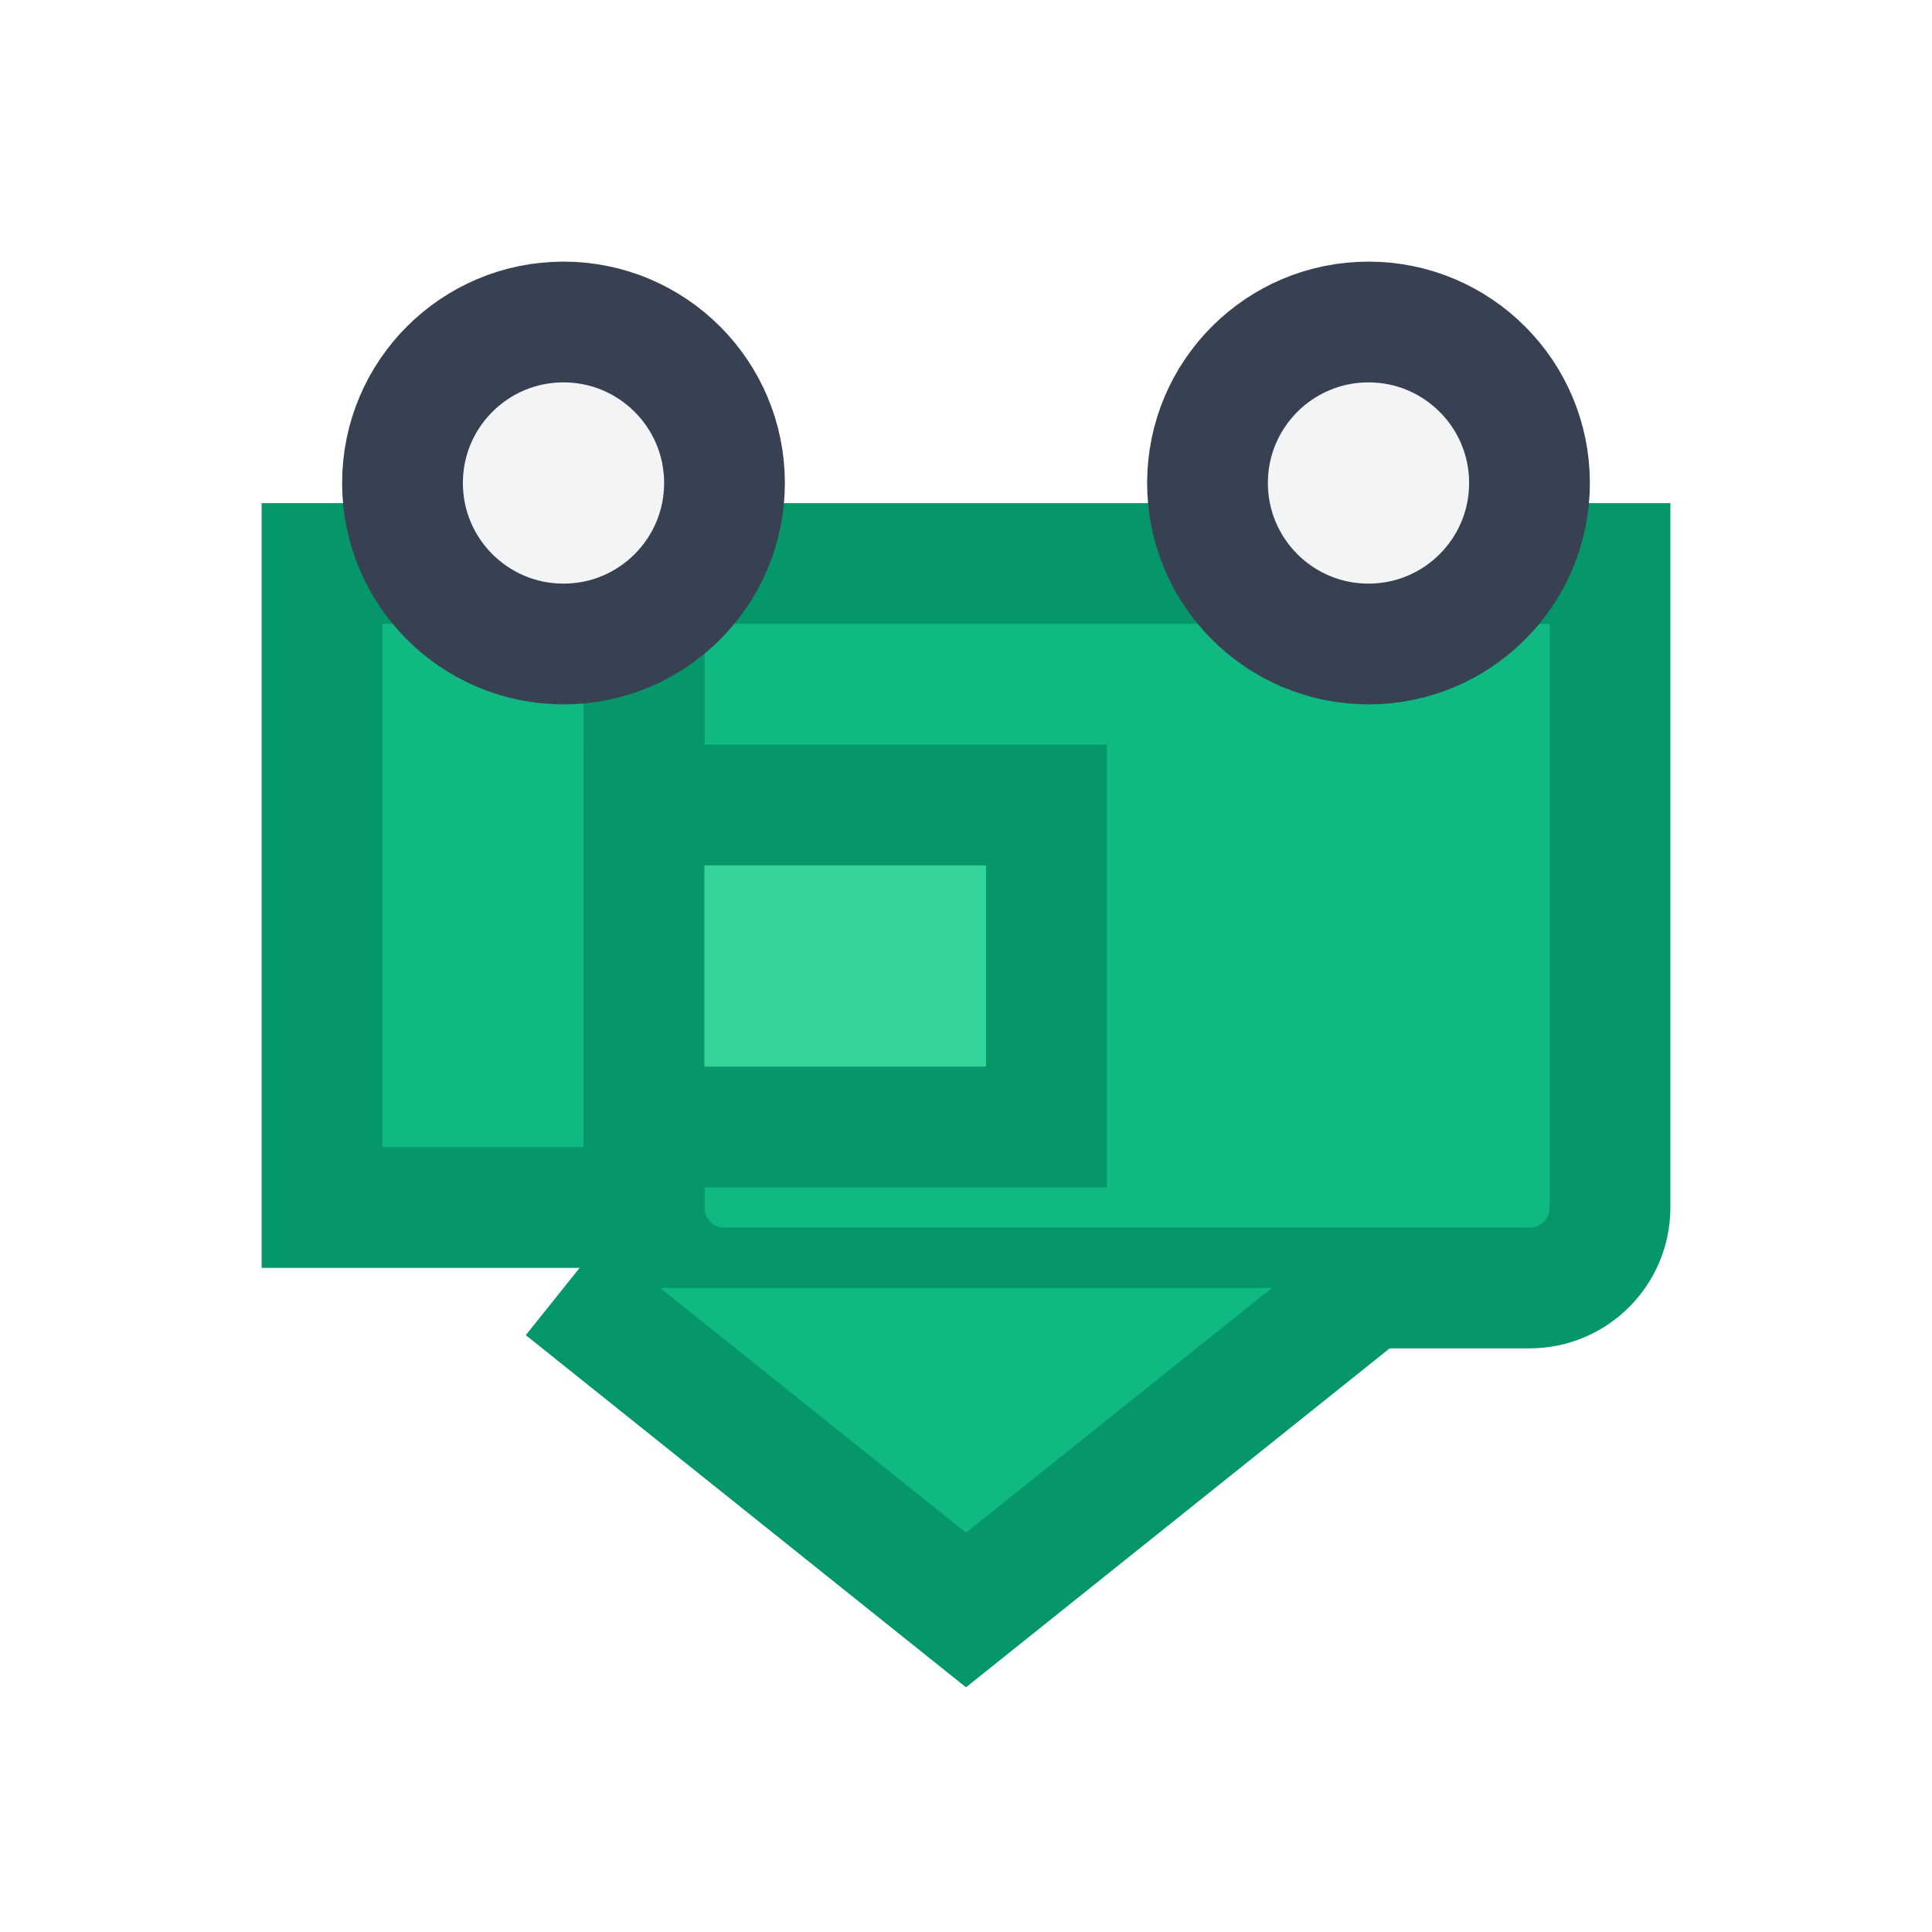
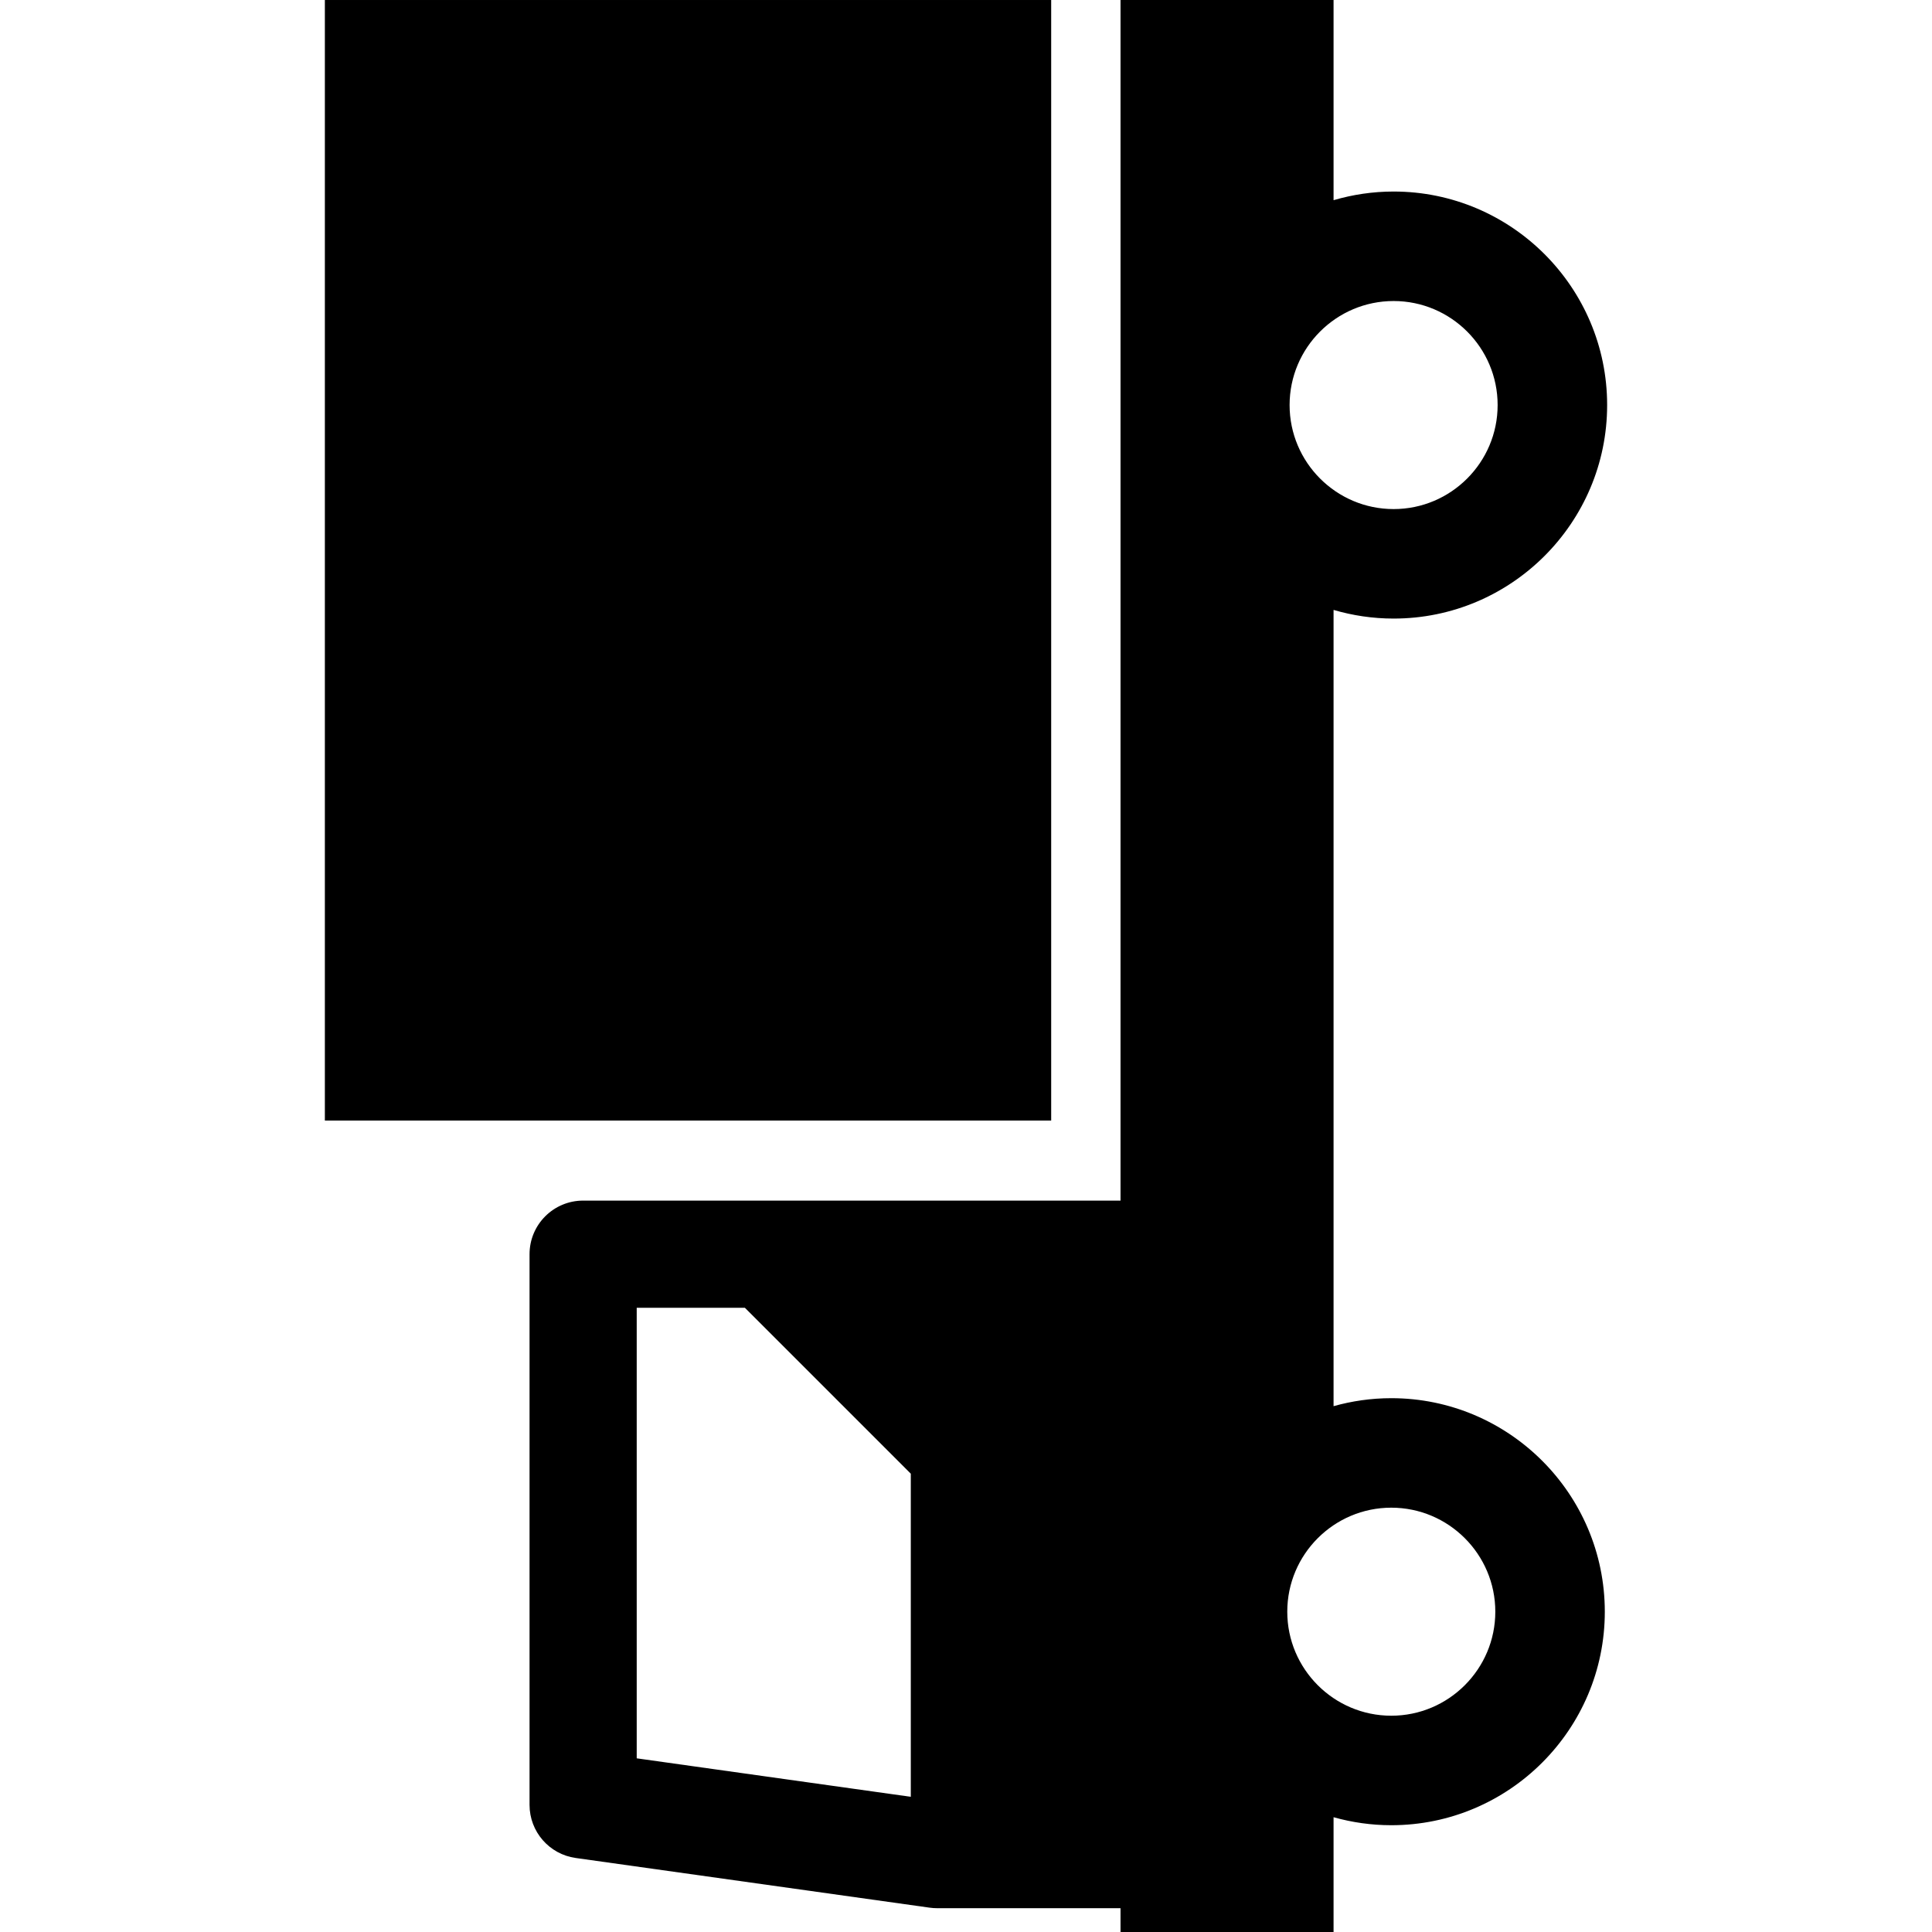
- <svg xmlns="http://www.w3.org/2000/svg" width="24" height="24" viewBox="0 0 24 24" fill="none">
-   <path d="M16 16H9C8.448 16 8 15.552 8 15V7H20V15C20 15.552 19.552 16 19 16H16Z" fill="#10b981" stroke="#059669" stroke-width="1.5" />
-   <rect x="4" y="7" width="4" height="8" fill="#10b981" stroke="#059669" stroke-width="1.5" />
-   <rect x="8" y="10" width="5" height="4" fill="#34d399" stroke="#059669" stroke-width="1.5" />
-   <circle cx="7" cy="6" r="2" fill="#f3f4f6" stroke="#374151" stroke-width="1.5" />
-   <circle cx="17" cy="6" r="2" fill="#f3f4f6" stroke="#374151" stroke-width="1.5" />
-   <path d="M7 16L12 20L17 16" fill="#10b981" stroke="#059669" stroke-width="1.5" />
+ <svg xmlns="http://www.w3.org/2000/svg" version="1.1" id="Capa_1" viewBox="0 0 414.638 414.638" xml:space="preserve">
+   <g transform="rotate(270, 207.319, 207.319)">
+     <rect x="174.151" y="69.721" style="stroke:#000000;stroke-width:0;stroke-linecap:round;stroke-linejoin:round;" width="240.486" height="155.879" />
+     <path style="stroke:#000000;stroke-width:0;stroke-linecap:round;stroke-linejoin:round;" d="M156.969,125.149   c0-6.352-5.148-11.5-11.5-11.5H27.275c-5.733,0-10.591,4.224-11.389,9.901L5.22,199.529c-0.074,0.529-0.111,1.063-0.111,1.599   v39.355H0v45.721h24.634c-1.109,3.943-1.716,8.096-1.716,12.389c0,25.268,20.557,45.824,45.824,45.824   c25.268,0,45.824-20.557,45.824-45.824c0-4.293-0.606-8.445-1.716-12.389h170.89c-1.201,4.092-1.857,8.414-1.857,12.889   c0,25.268,20.557,45.824,45.824,45.824c25.268,0,45.825-20.557,45.825-45.824c0-4.475-0.656-8.797-1.858-12.889h42.963v-45.721   H156.969V125.149z M68.742,320.917c-12.31,0-22.324-10.015-22.324-22.324c0-12.31,10.015-22.324,22.324-22.324   c12.31,0,22.324,10.015,22.324,22.324C91.066,310.902,81.052,320.917,68.742,320.917z M133.969,159.862l-35.61,35.61H29.016   l8.258-58.823h96.695V159.862z M327.707,276.768c12.311,0,22.325,10.015,22.325,22.324c0,12.31-10.015,22.324-22.325,22.324   c-12.31,0-22.324-10.015-22.324-22.324C305.383,286.783,315.397,276.768,327.707,276.768z" />
+   </g>
</svg>
